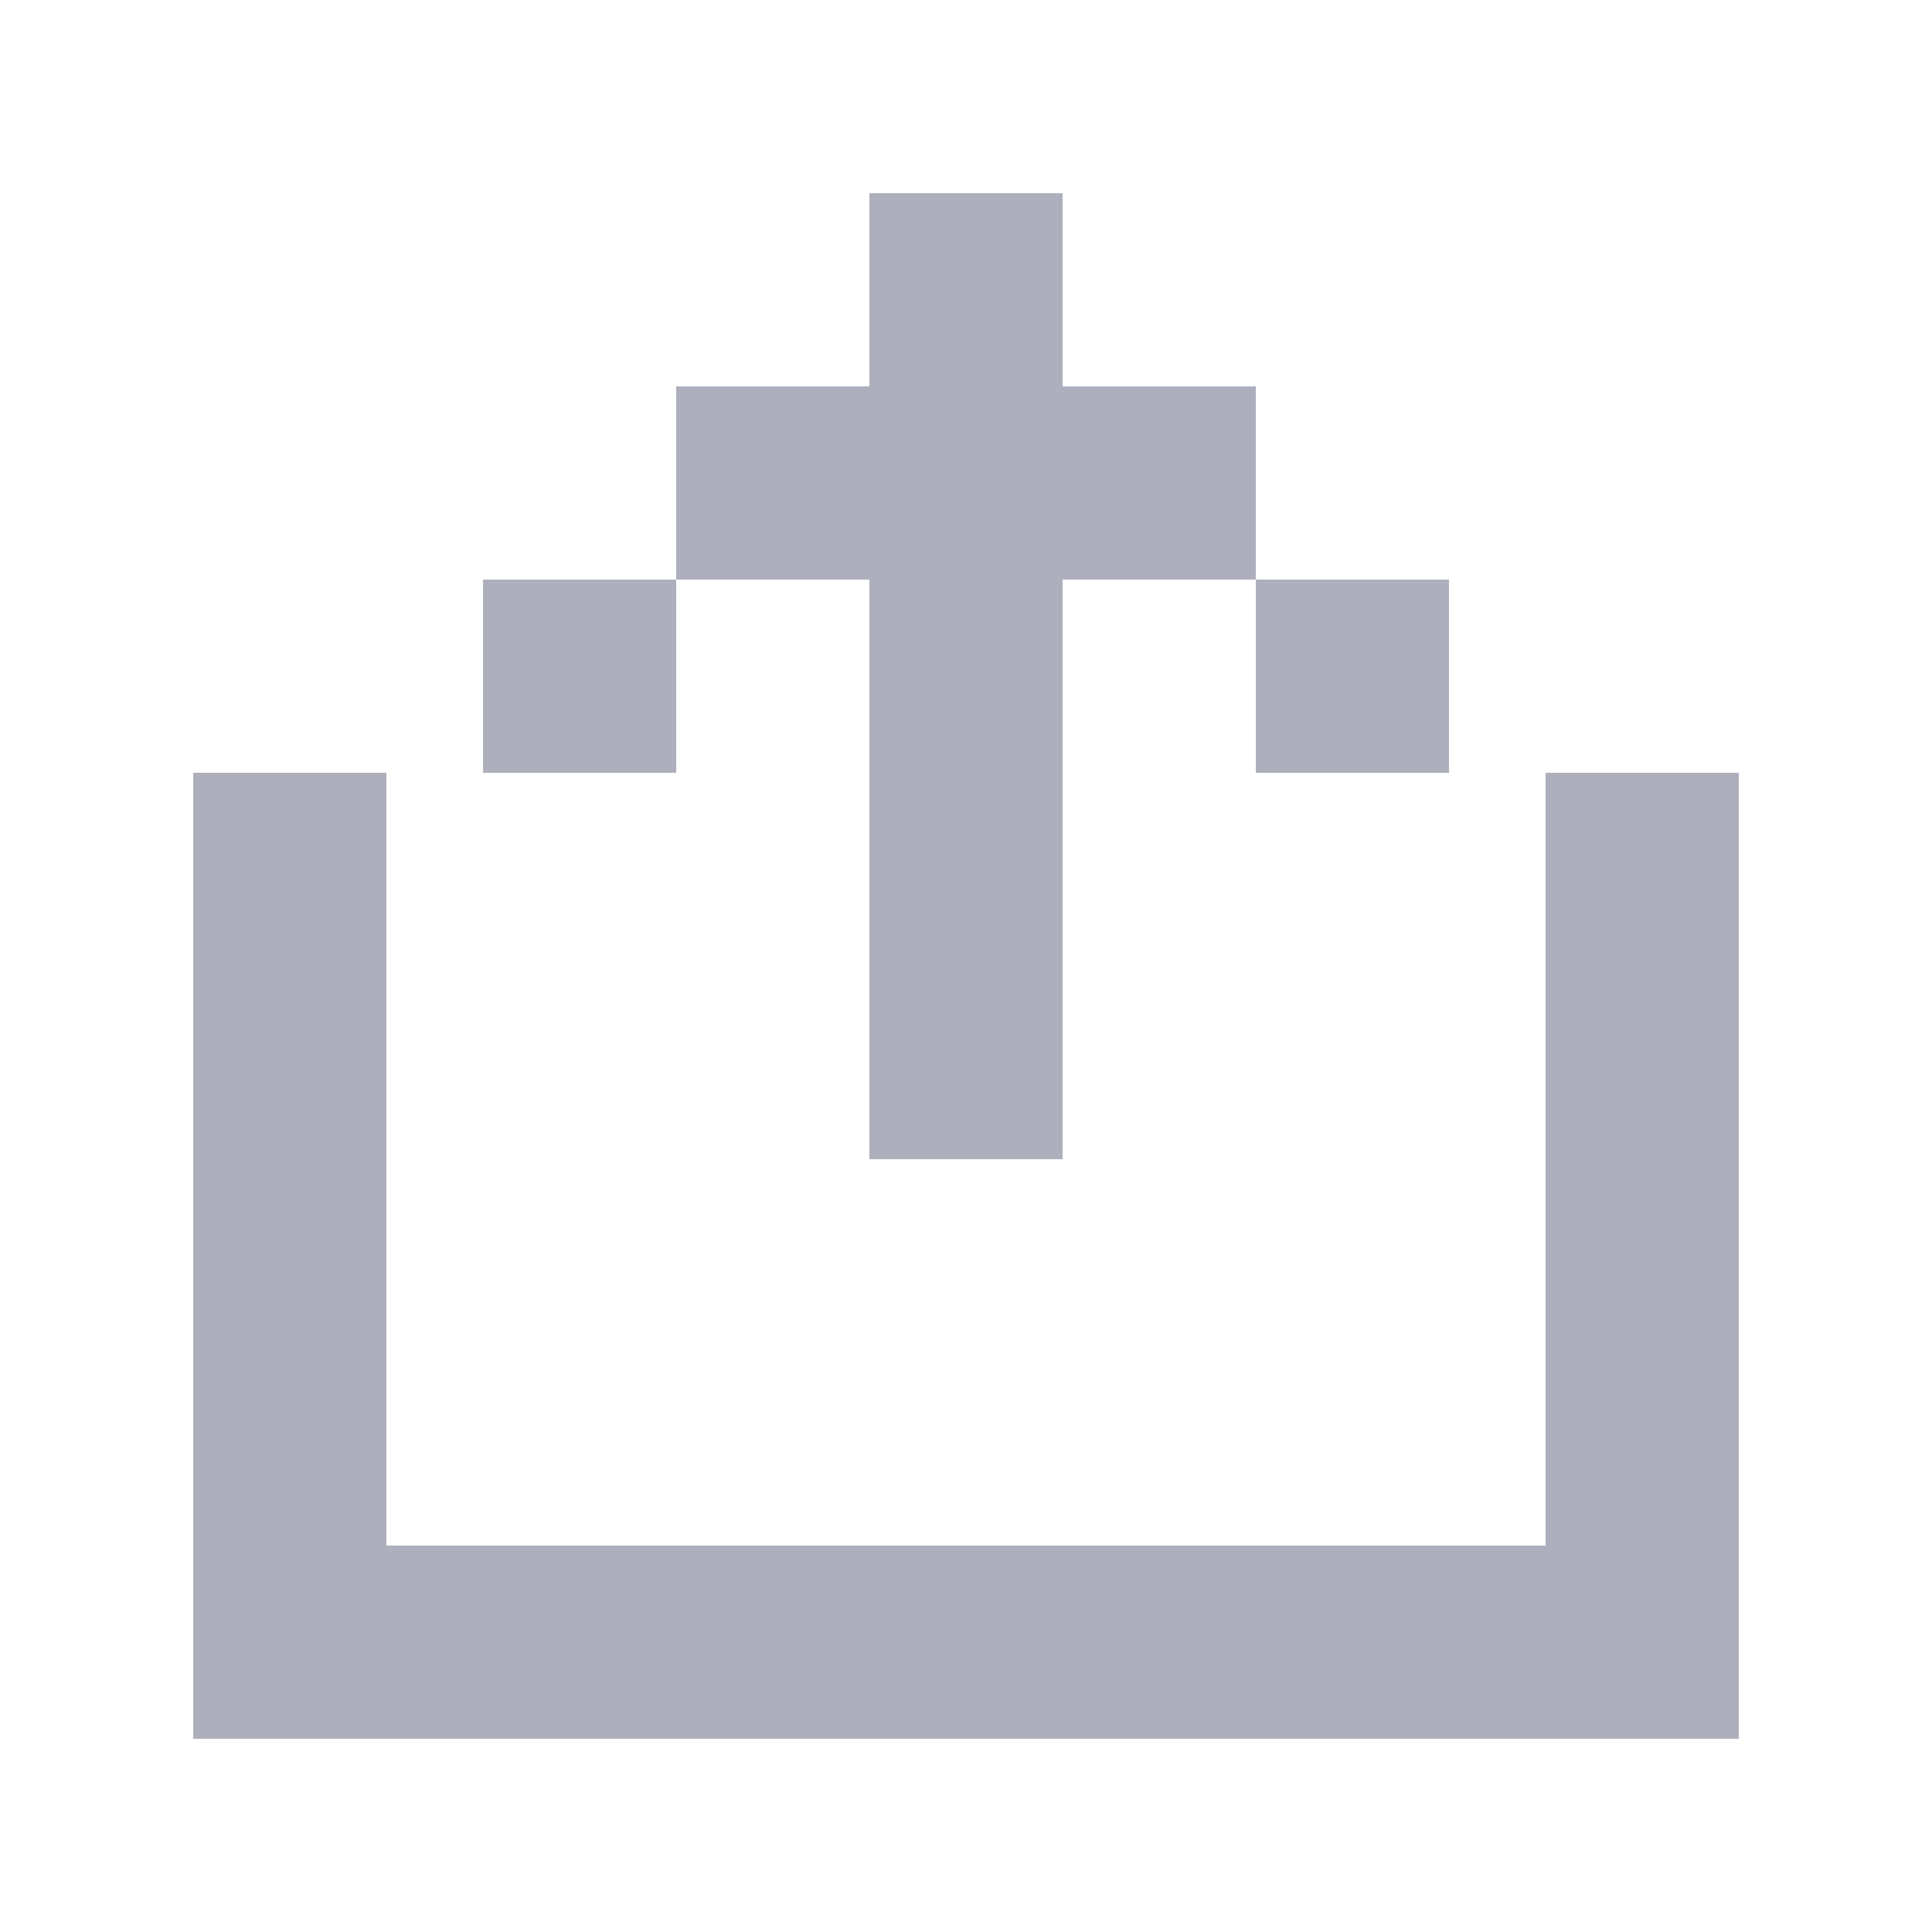
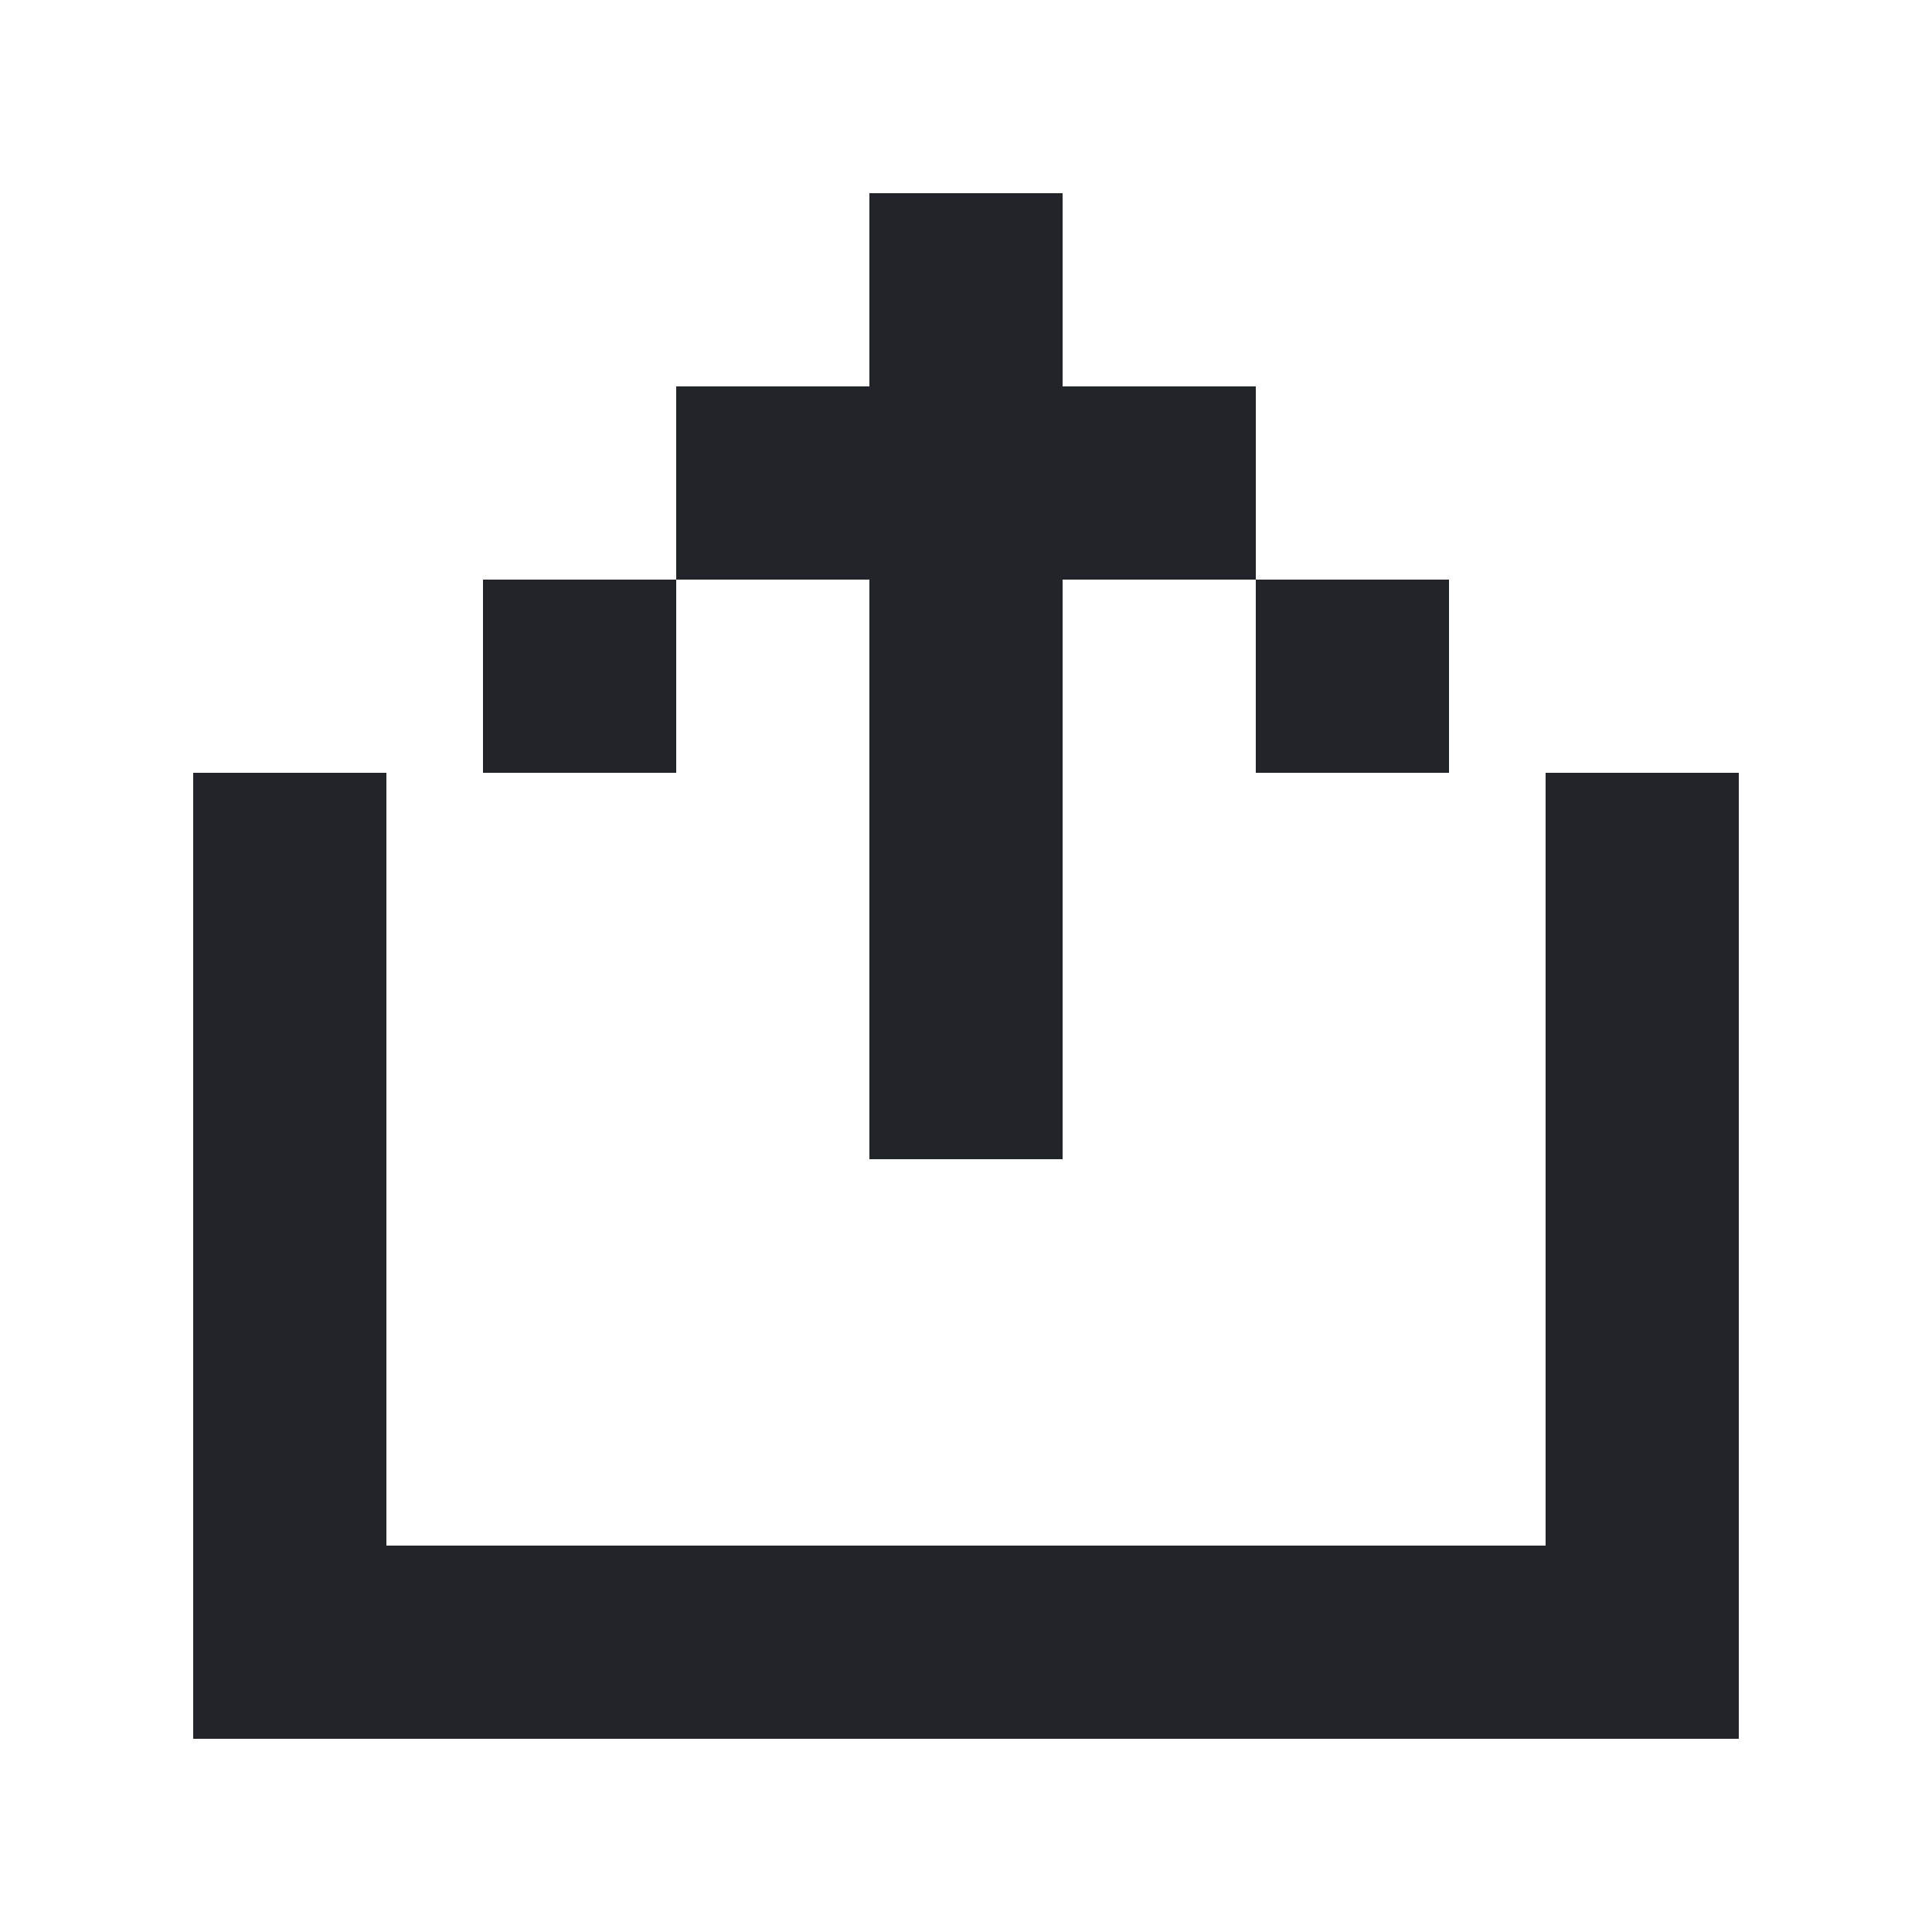
<svg xmlns="http://www.w3.org/2000/svg" width="10" height="10" viewBox="0 0 10 10" fill="none">
-   <path d="M1.5 4V8M5 1V6M8.5 4V8M1 8.5H9M5.5 2.5H6.5M3.5 2.5H4.5M2.5 3.5H3.5M6.5 3.5H7.5" stroke="#ADAFBC" />
+   <path d="M1.5 4V8M5 1V6M8.5 4V8M1 8.5H9M5.5 2.5H6.5M3.5 2.5H4.5M2.5 3.5H3.5M6.5 3.5H7.5" stroke="#212529" />
</svg>
